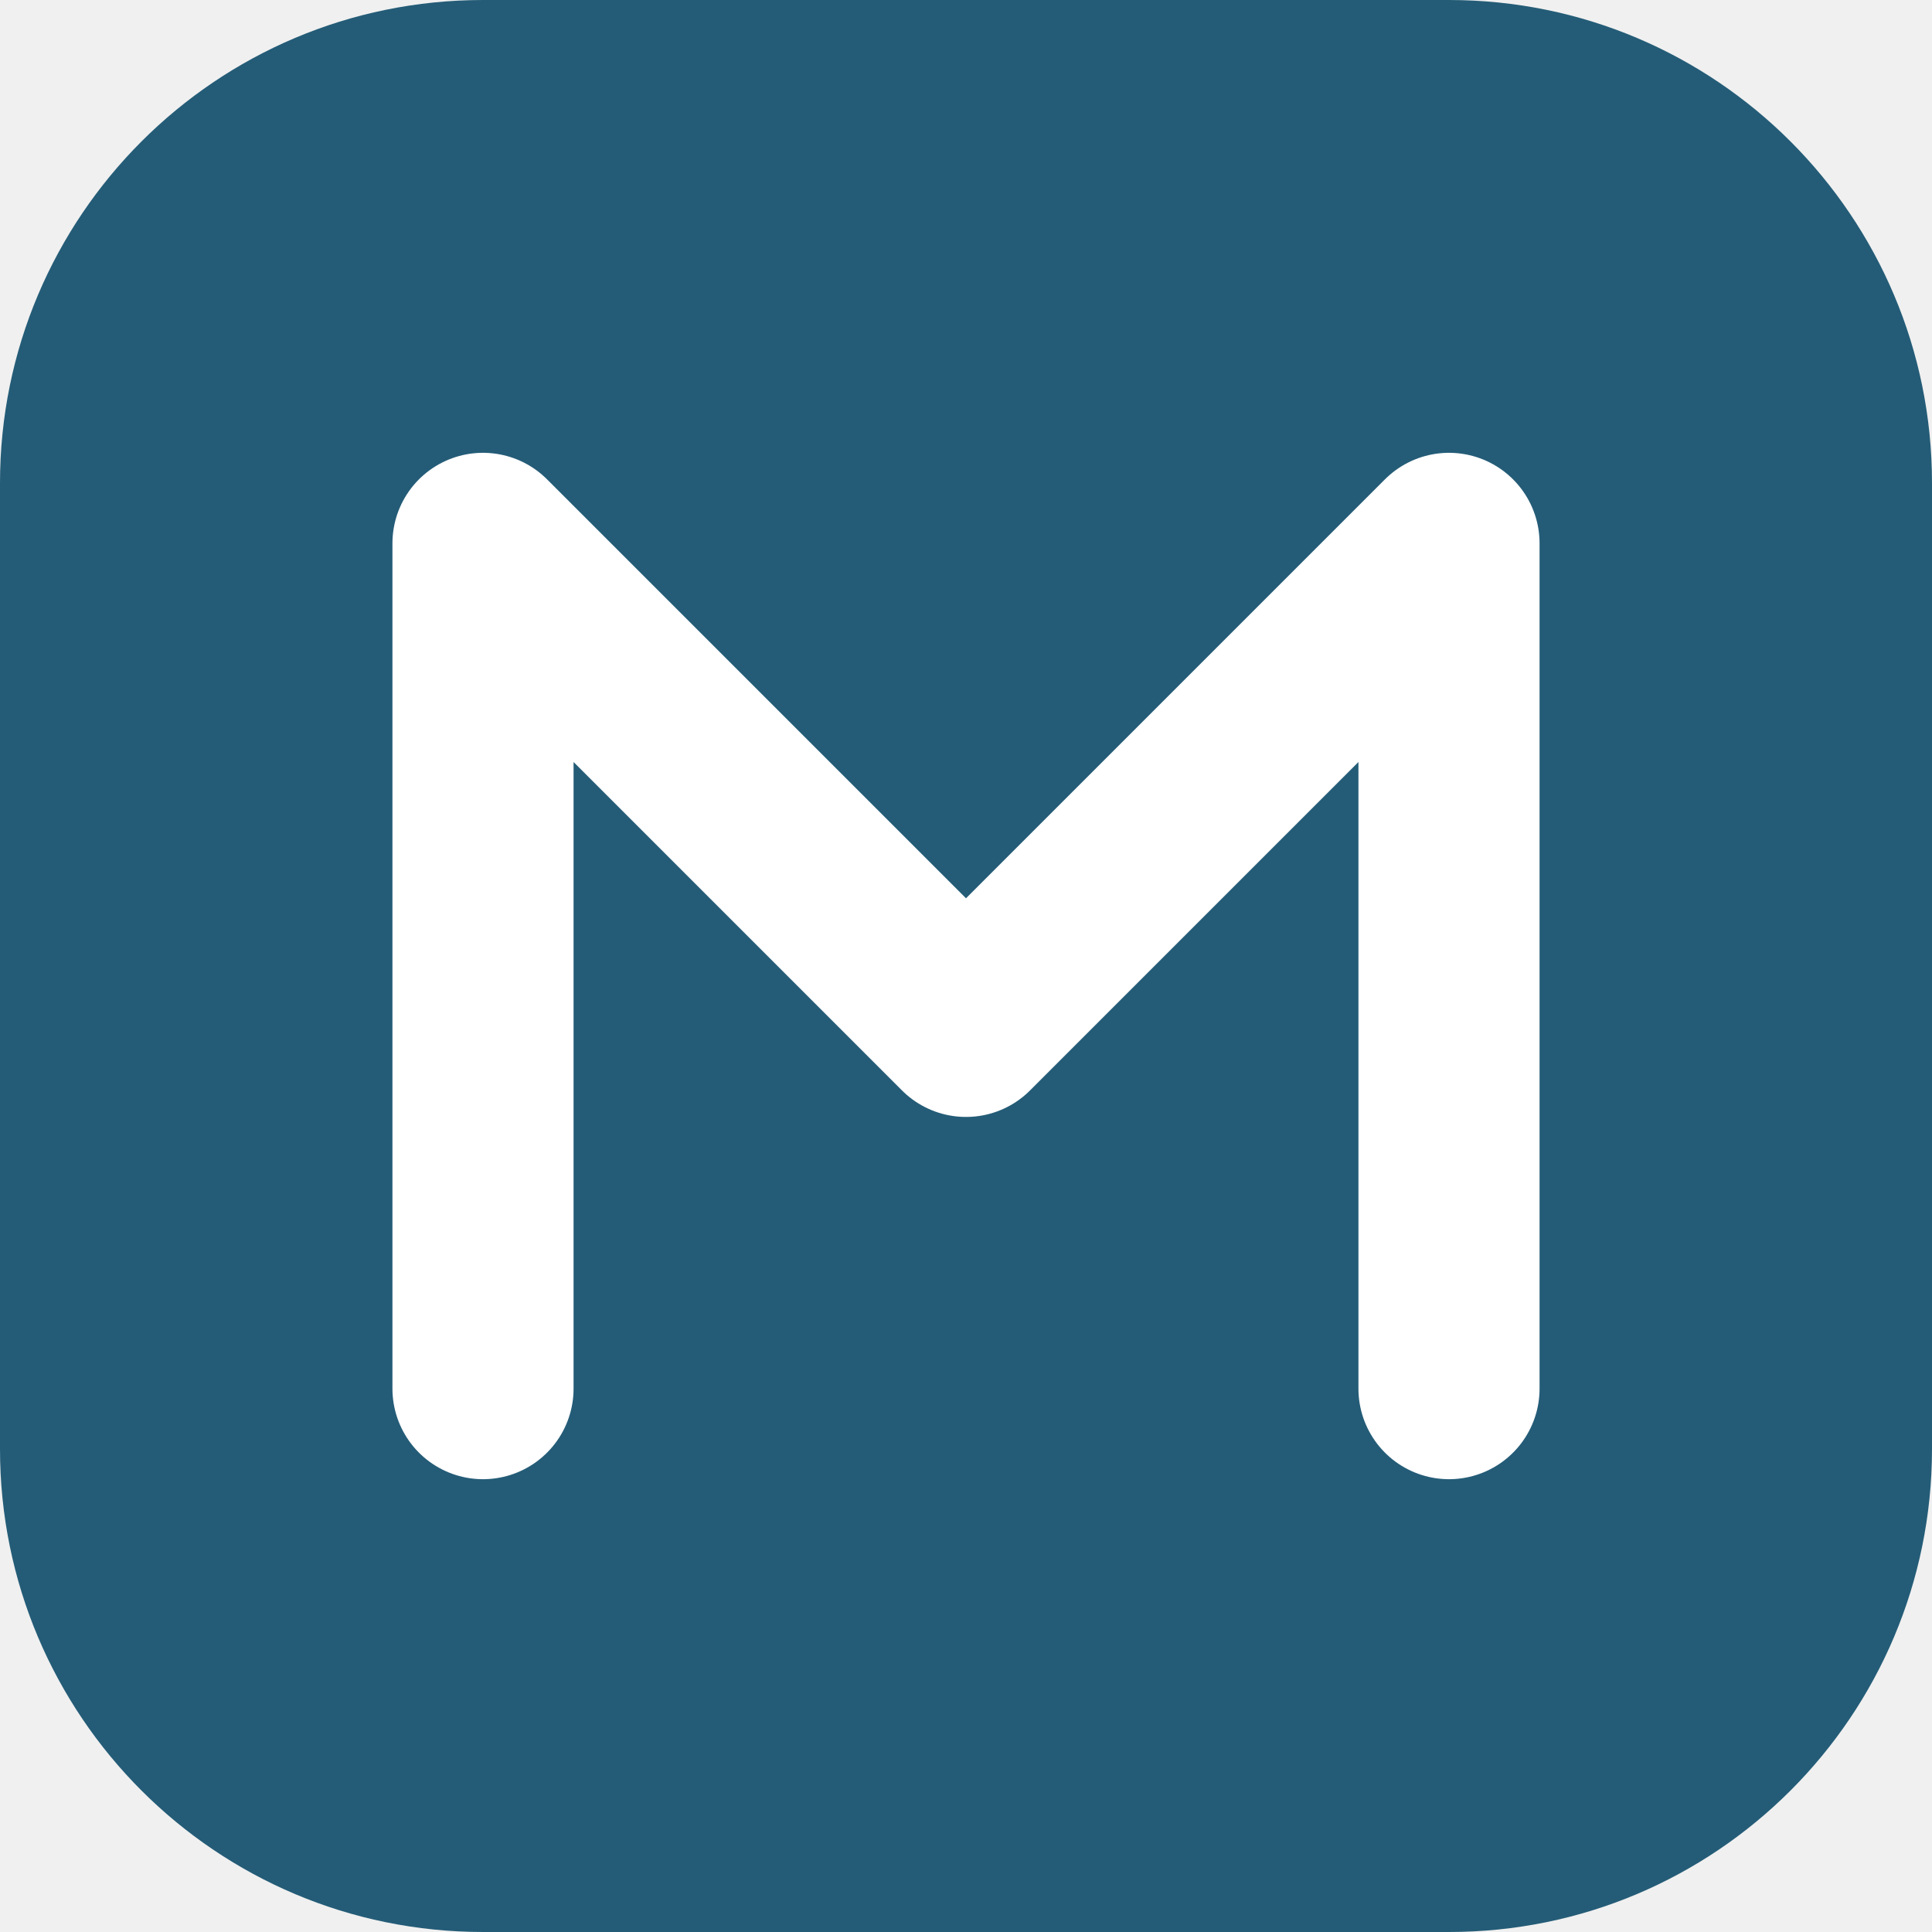
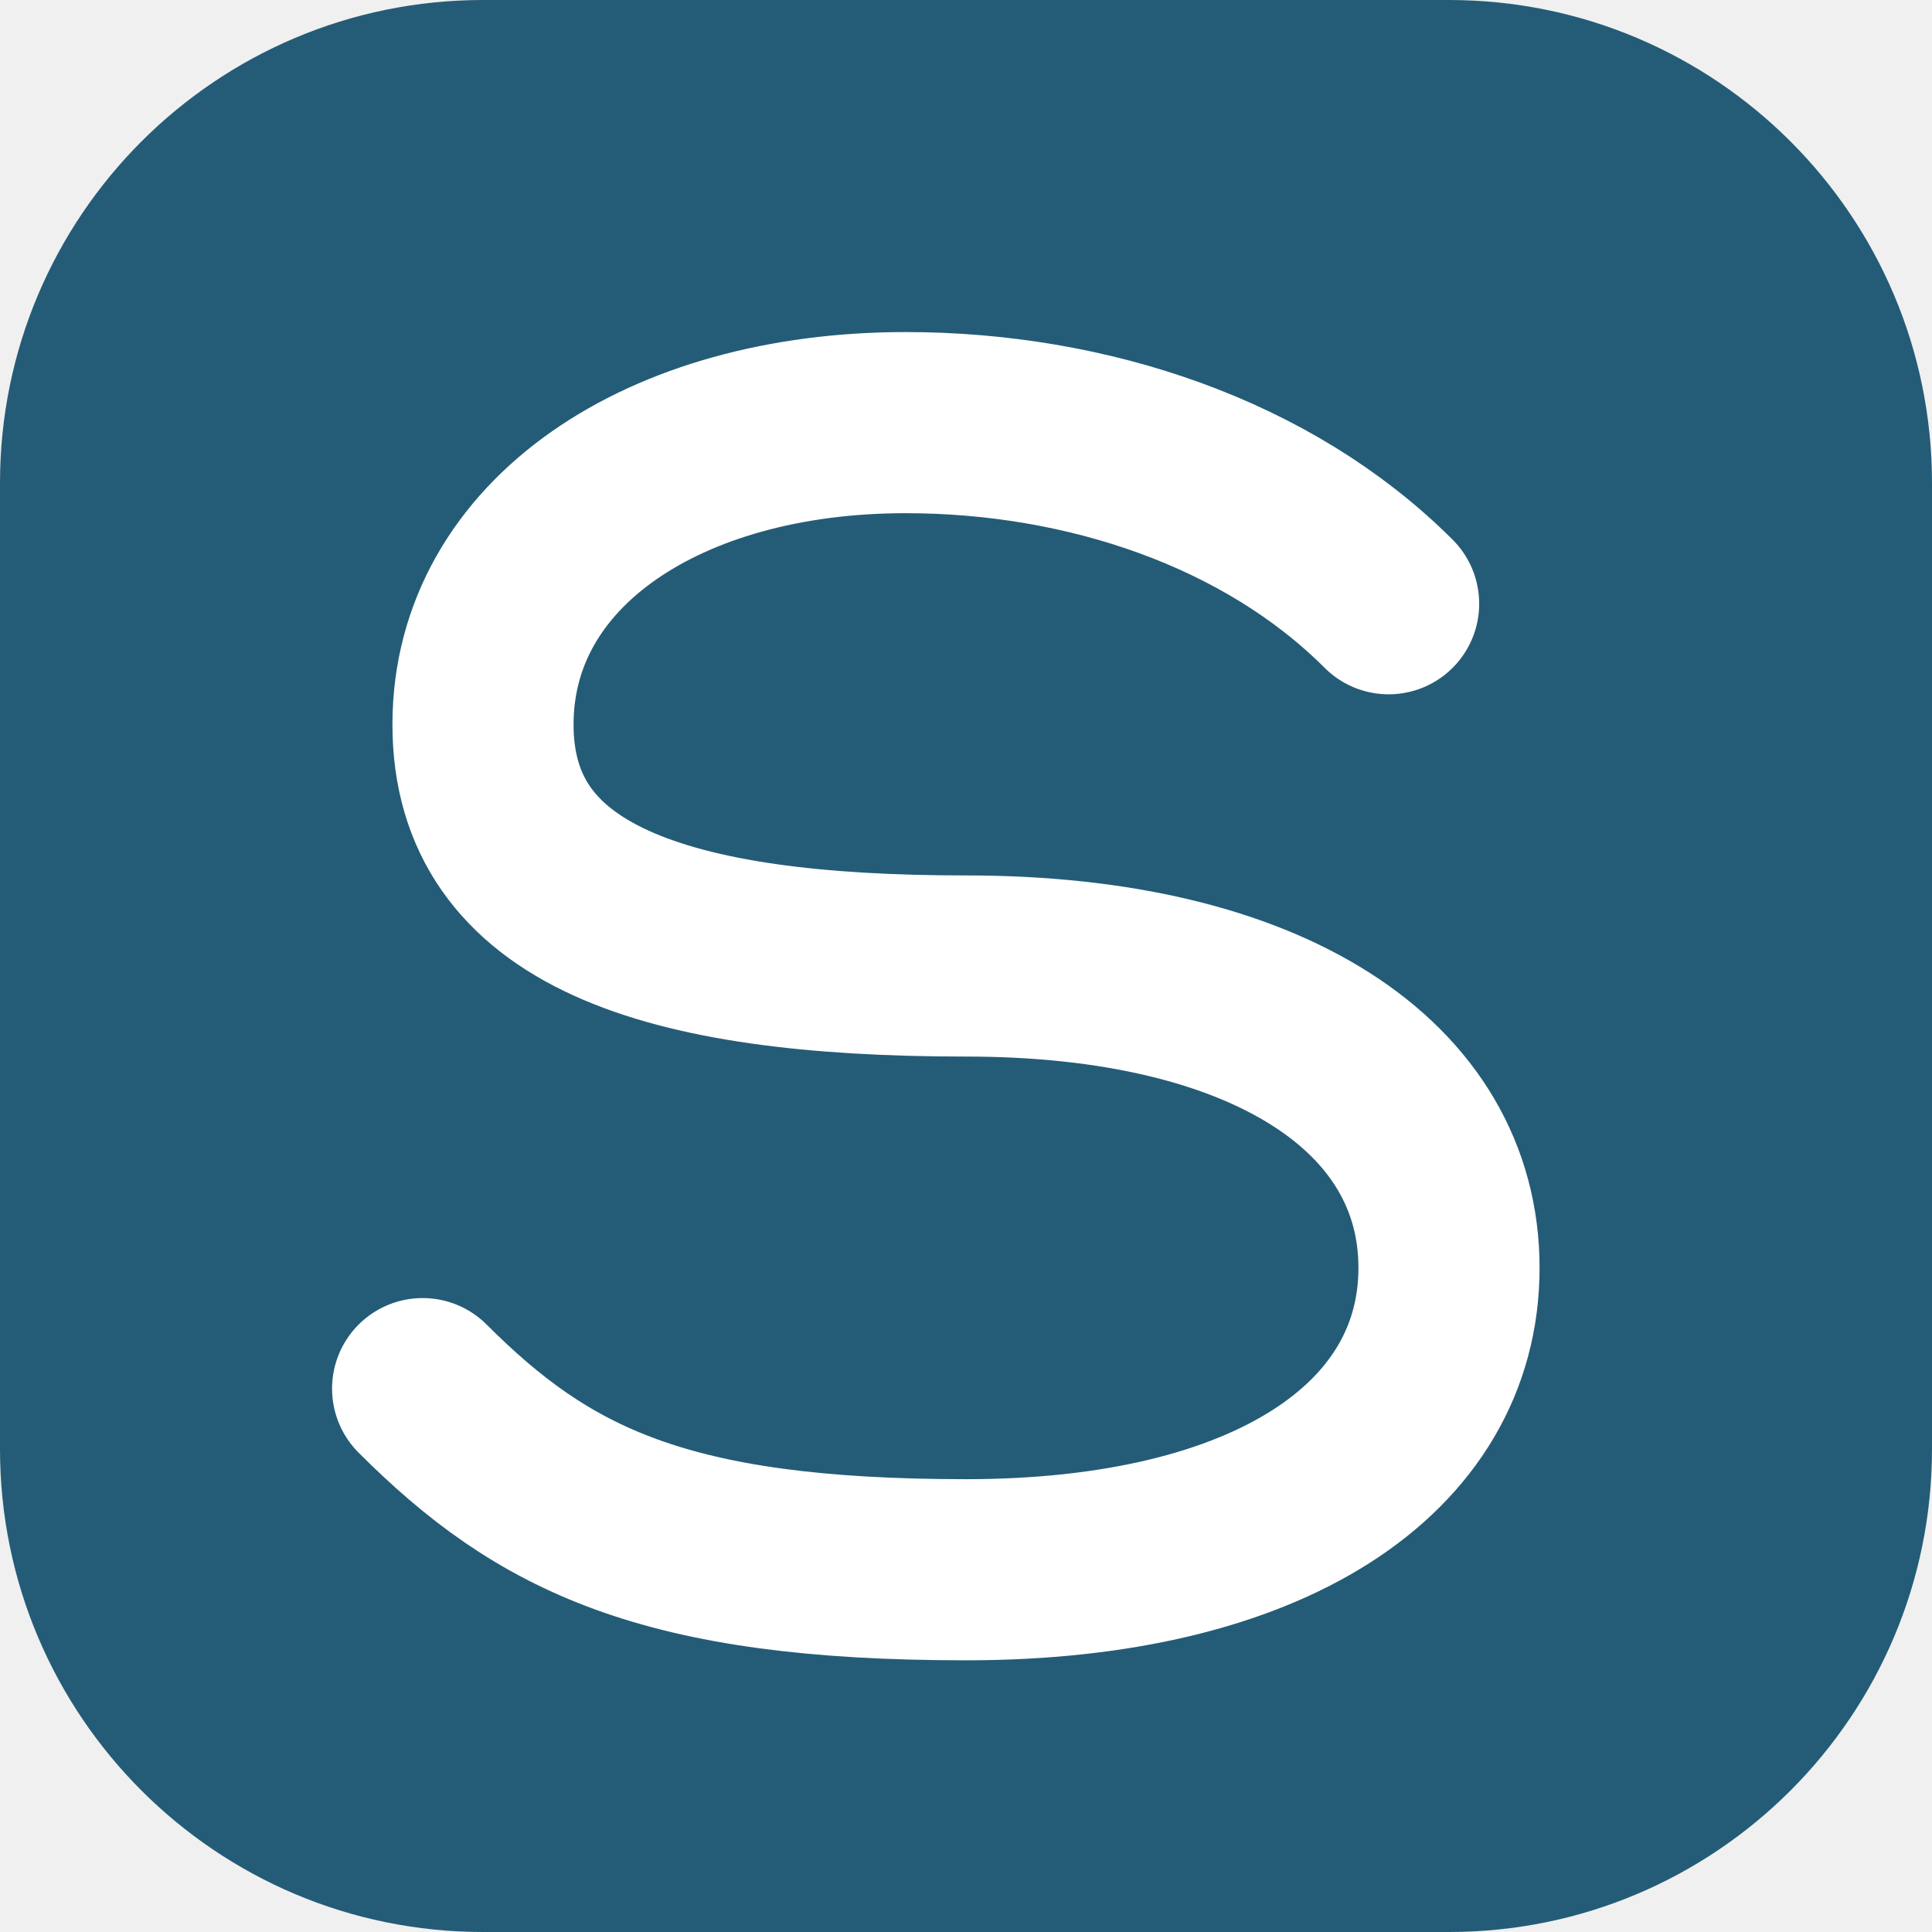
<svg xmlns="http://www.w3.org/2000/svg" viewBox="0 0 32 32">
  <rect width="32" height="32" rx="8" fill="#245c77" />
-   <path d="M8 23V9l8 8 8-8v14" fill="none" stroke="#fff" stroke-width="3" stroke-linecap="round" stroke-linejoin="round" />
+   <path d="M23 10c-2-2-5-3-8-3-4 0-7 2-7 5s3 4 8 4 8 2 8 5-3 5-8 5-7-1-9-3" fill="none" stroke="#fff" stroke-width="3" stroke-linecap="round" stroke-linejoin="round" />
</svg>
